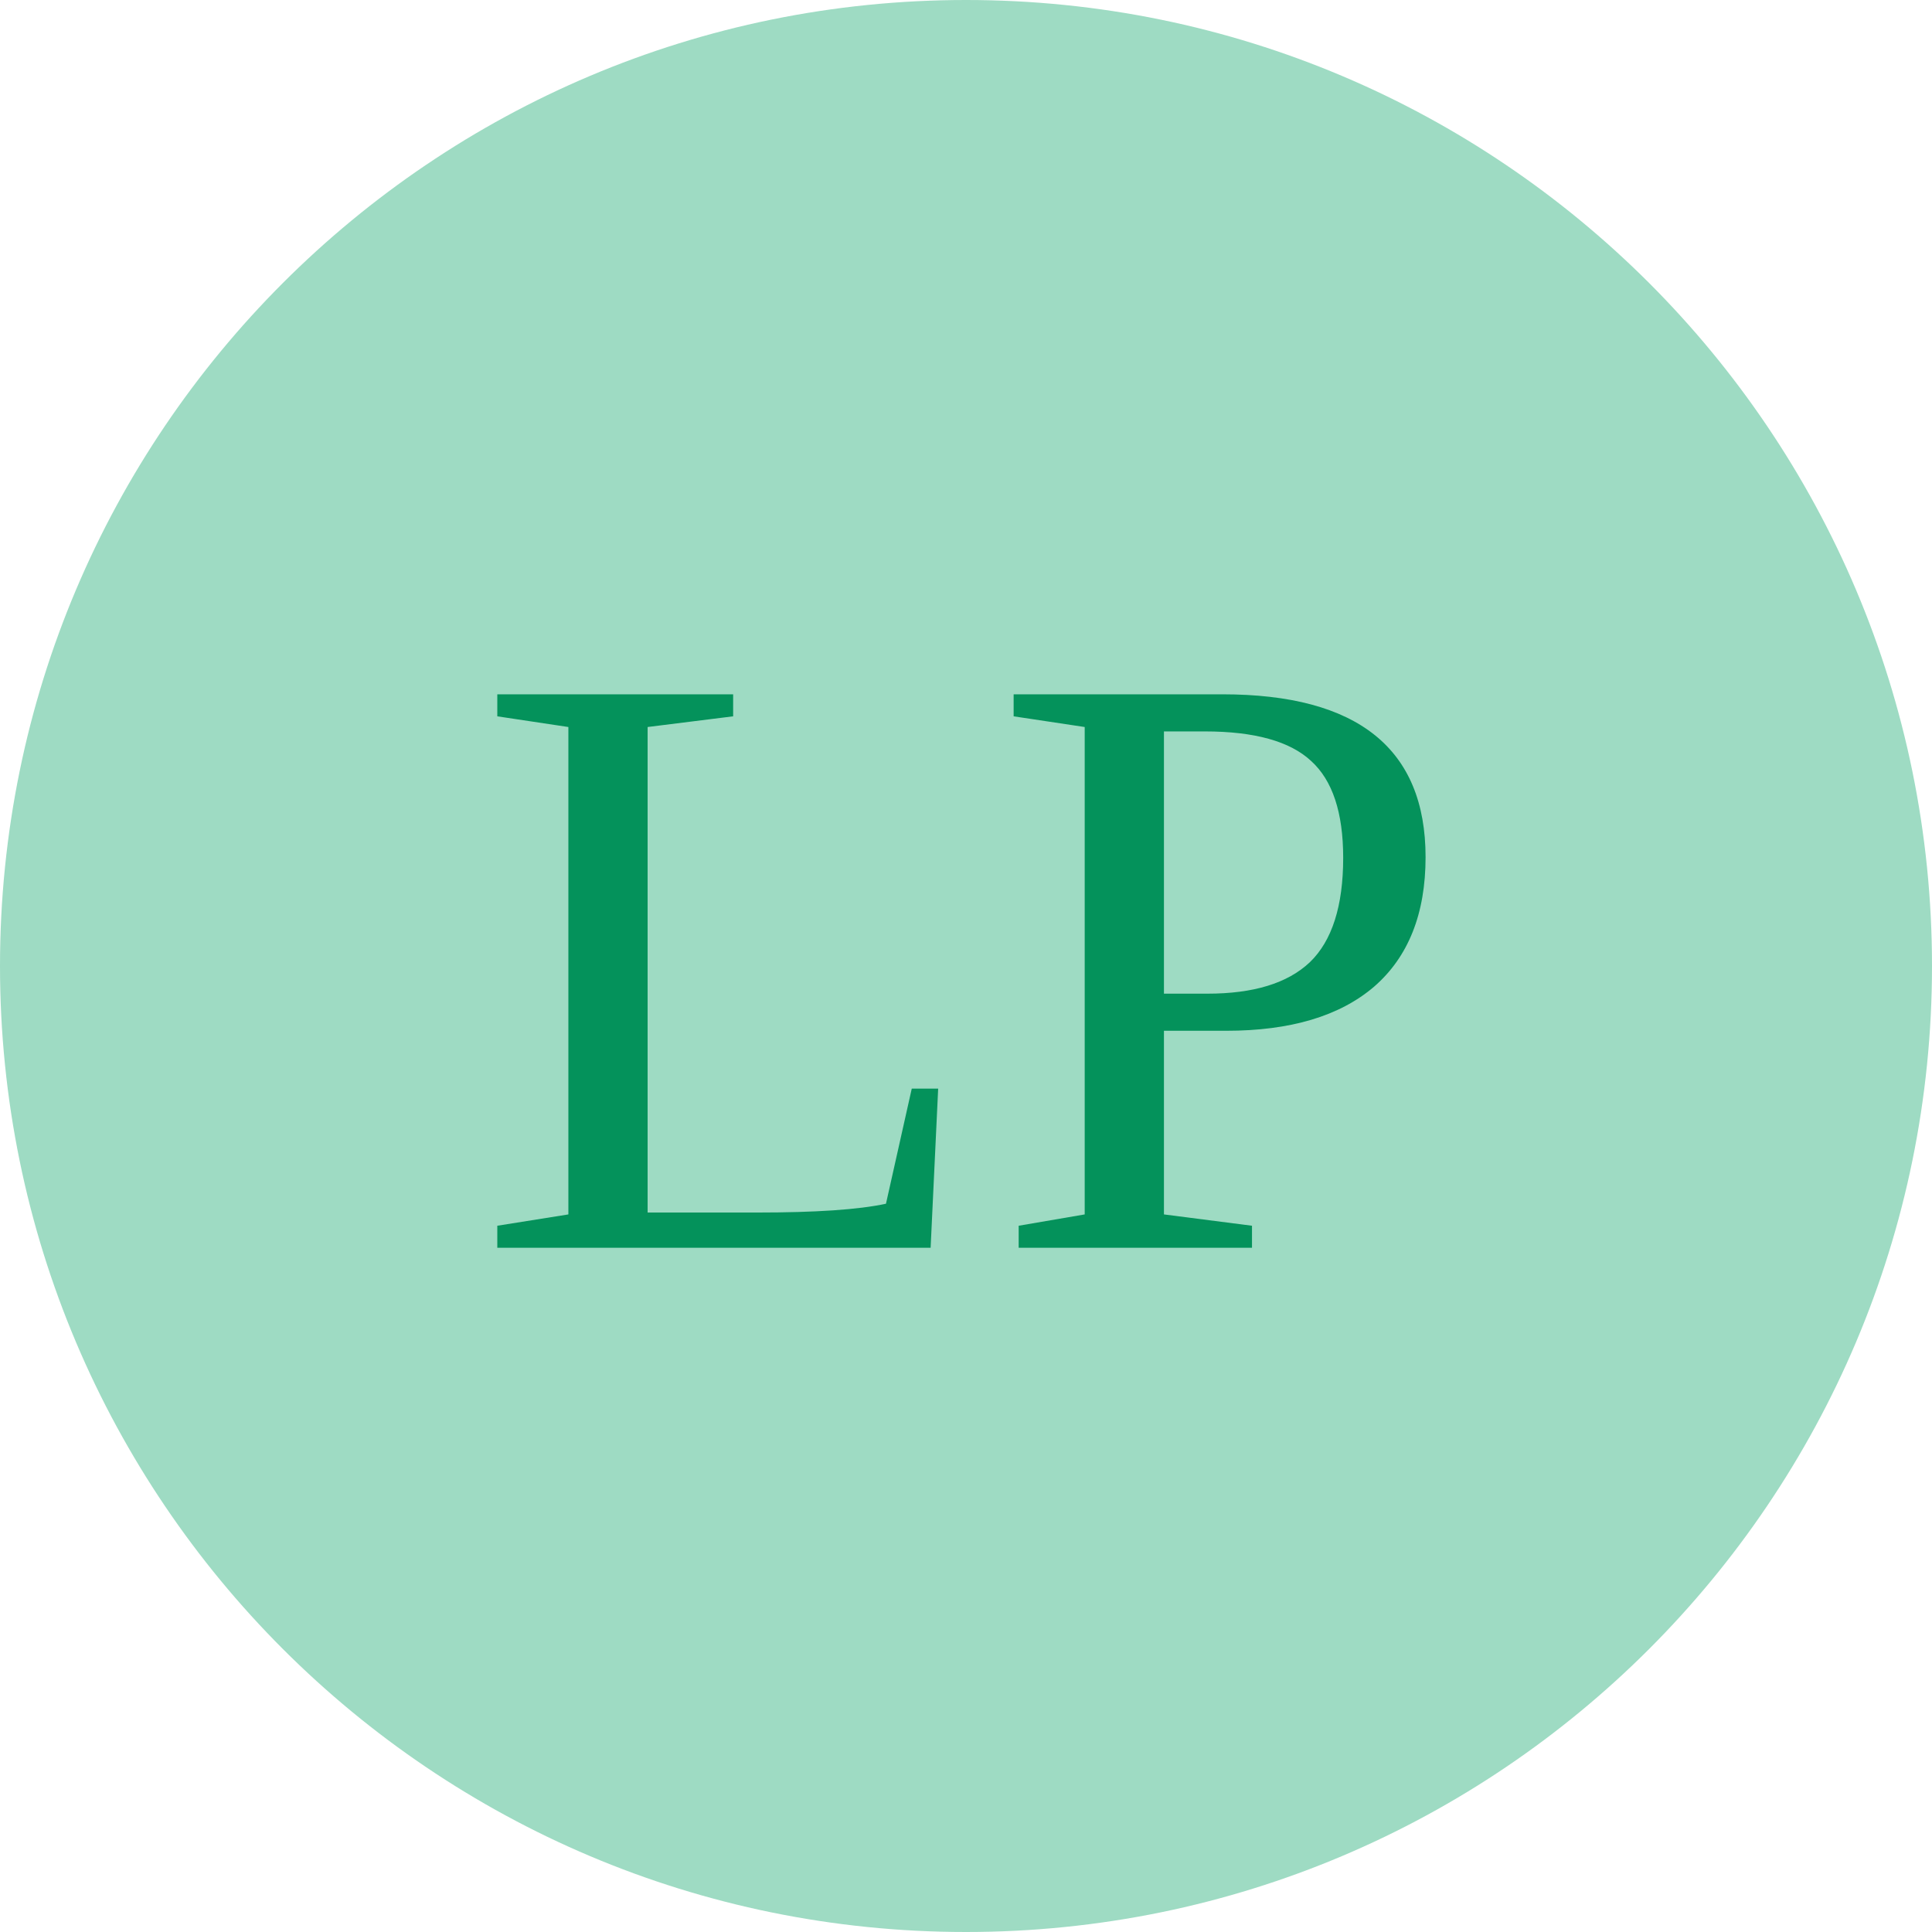
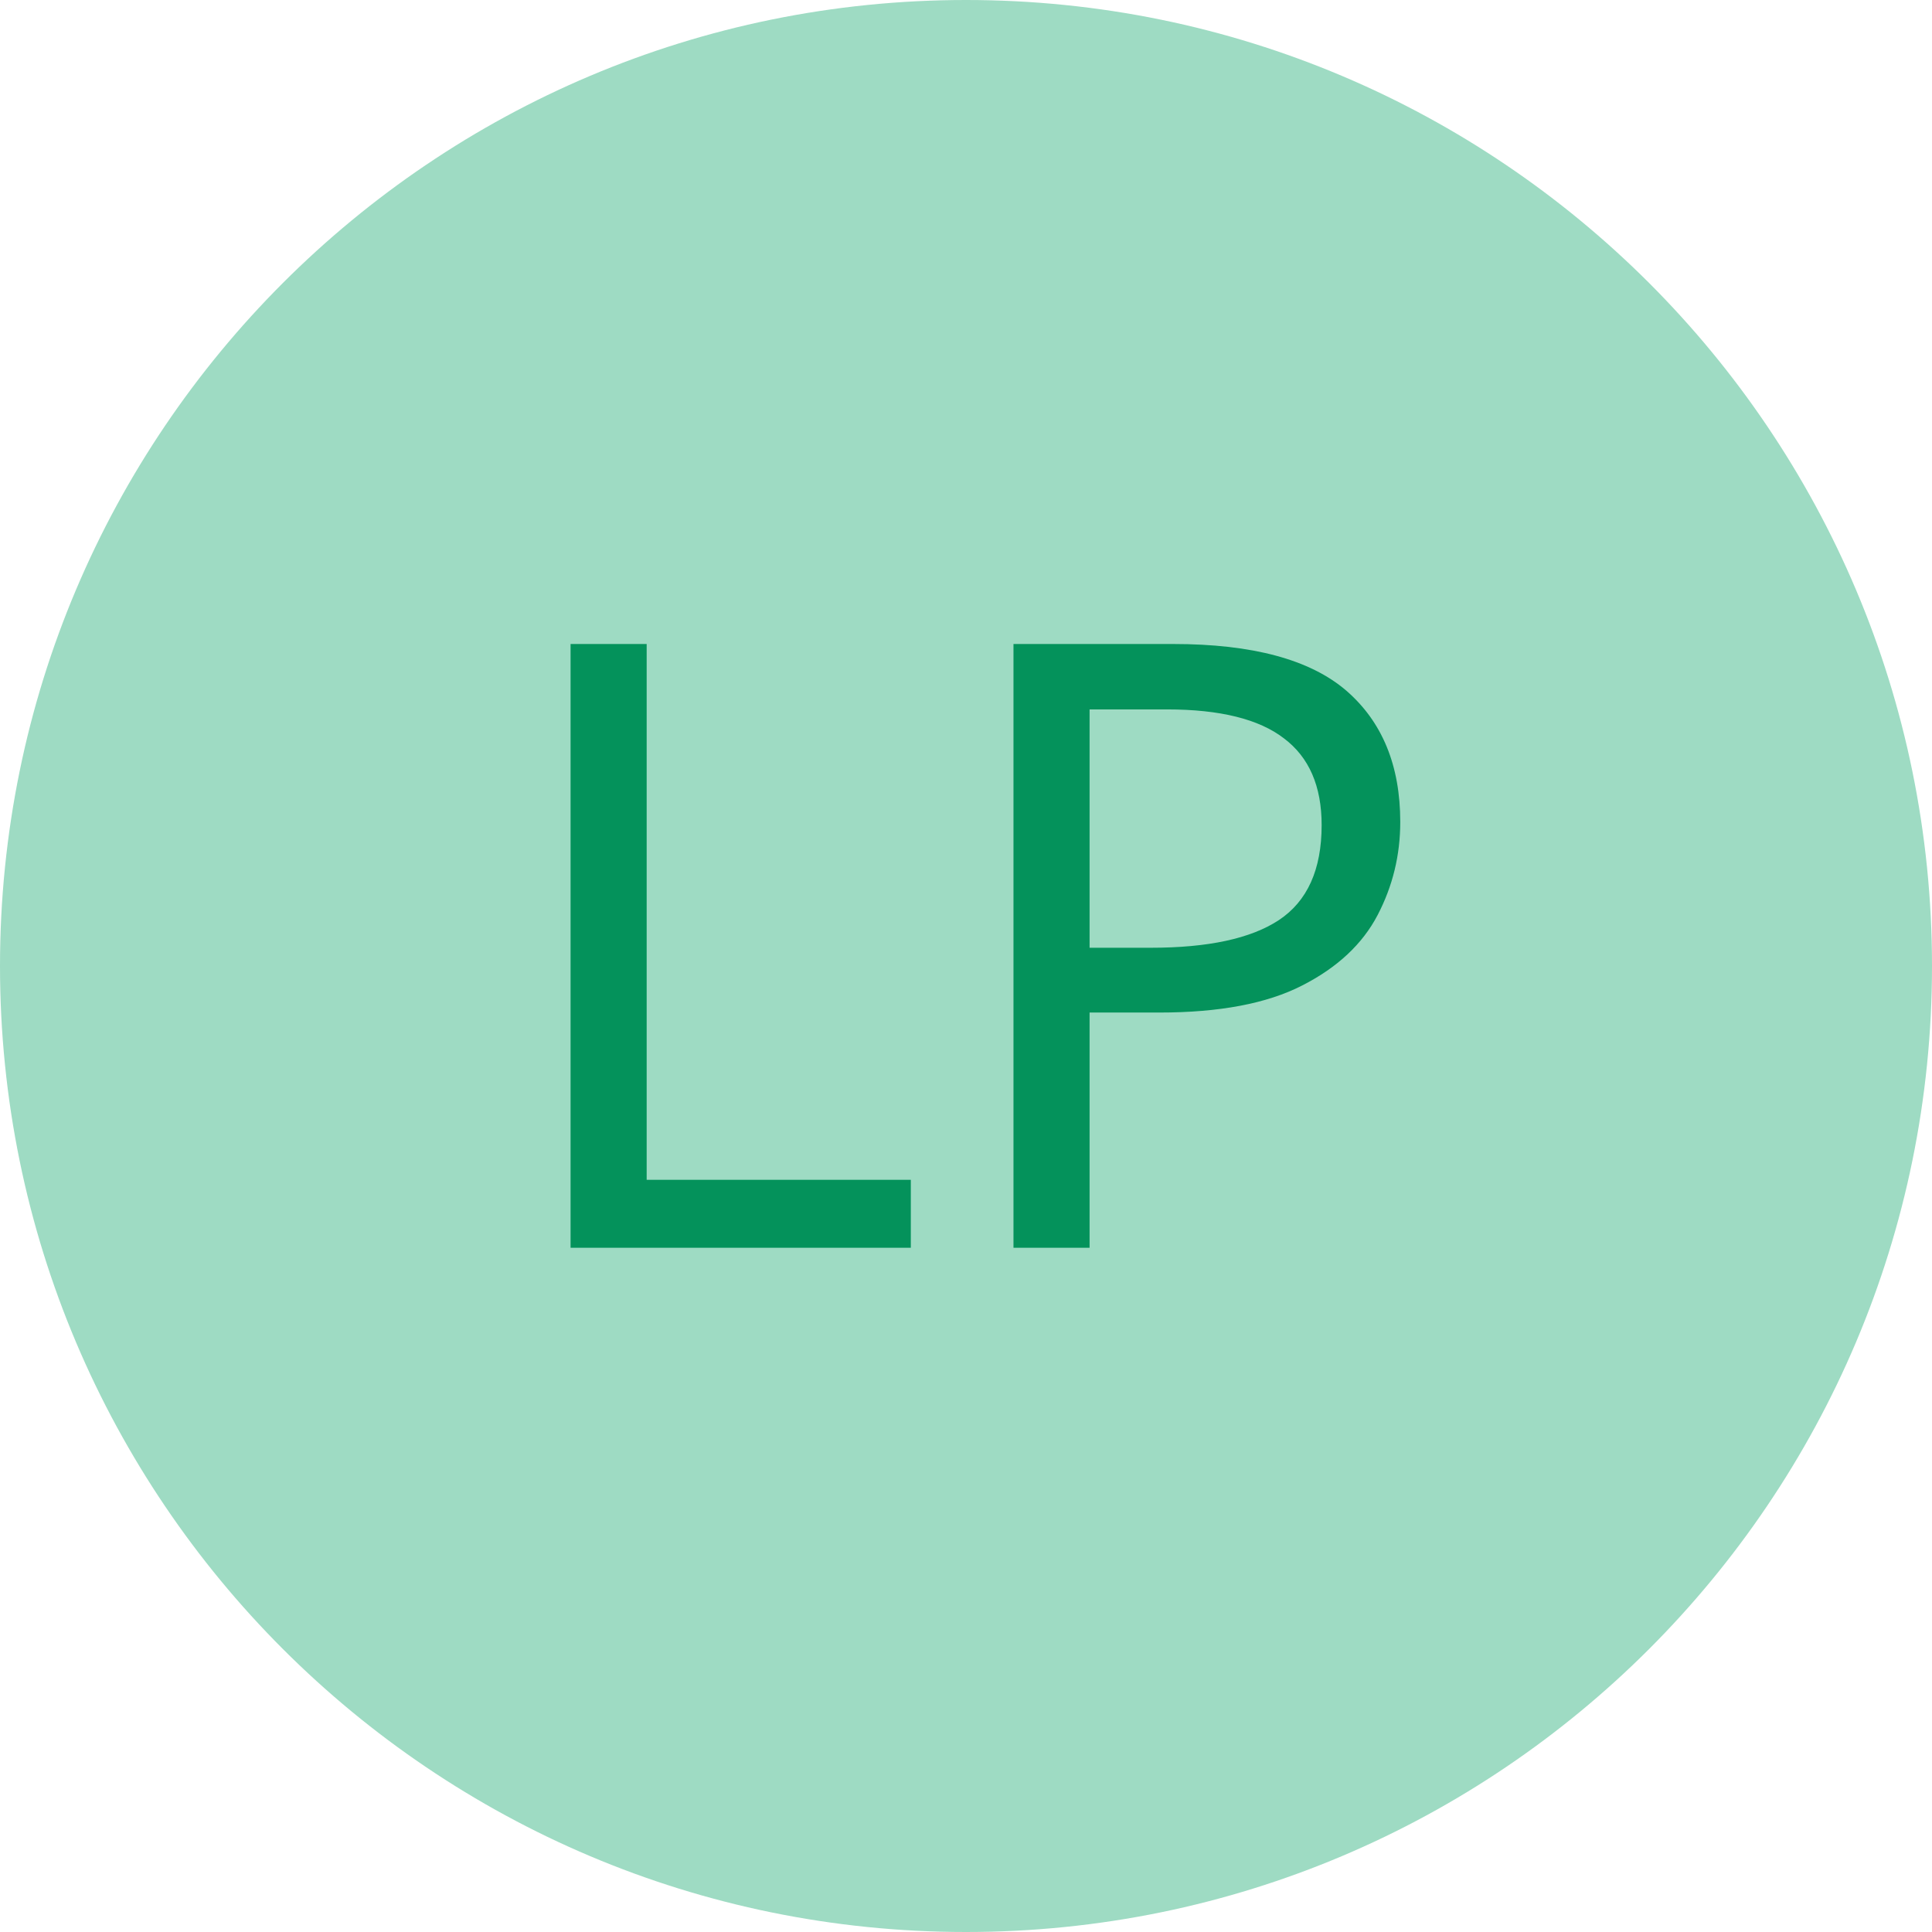
<svg xmlns="http://www.w3.org/2000/svg" width="48" height="48">
-   <defs>
-     <style type="text/css">
- 
- text { text-anchor:middle;dominant-baseline:auto;font-family:,sans-serif;font-size:21px;fill:#04925b }
- 
- </style>
-   </defs>
  <circle cx="24" cy="24" r="24" fill="#9edbc3" stroke="#909e98" stroke-width="0" stroke-dasharray="none" />
-   <text x="24" y="31">LP</text>
+   <text x="24" y="31" text-anchor="middle" font-family="sans-serif" font-size="21" fill="#04925b">LP</text>
</svg>
